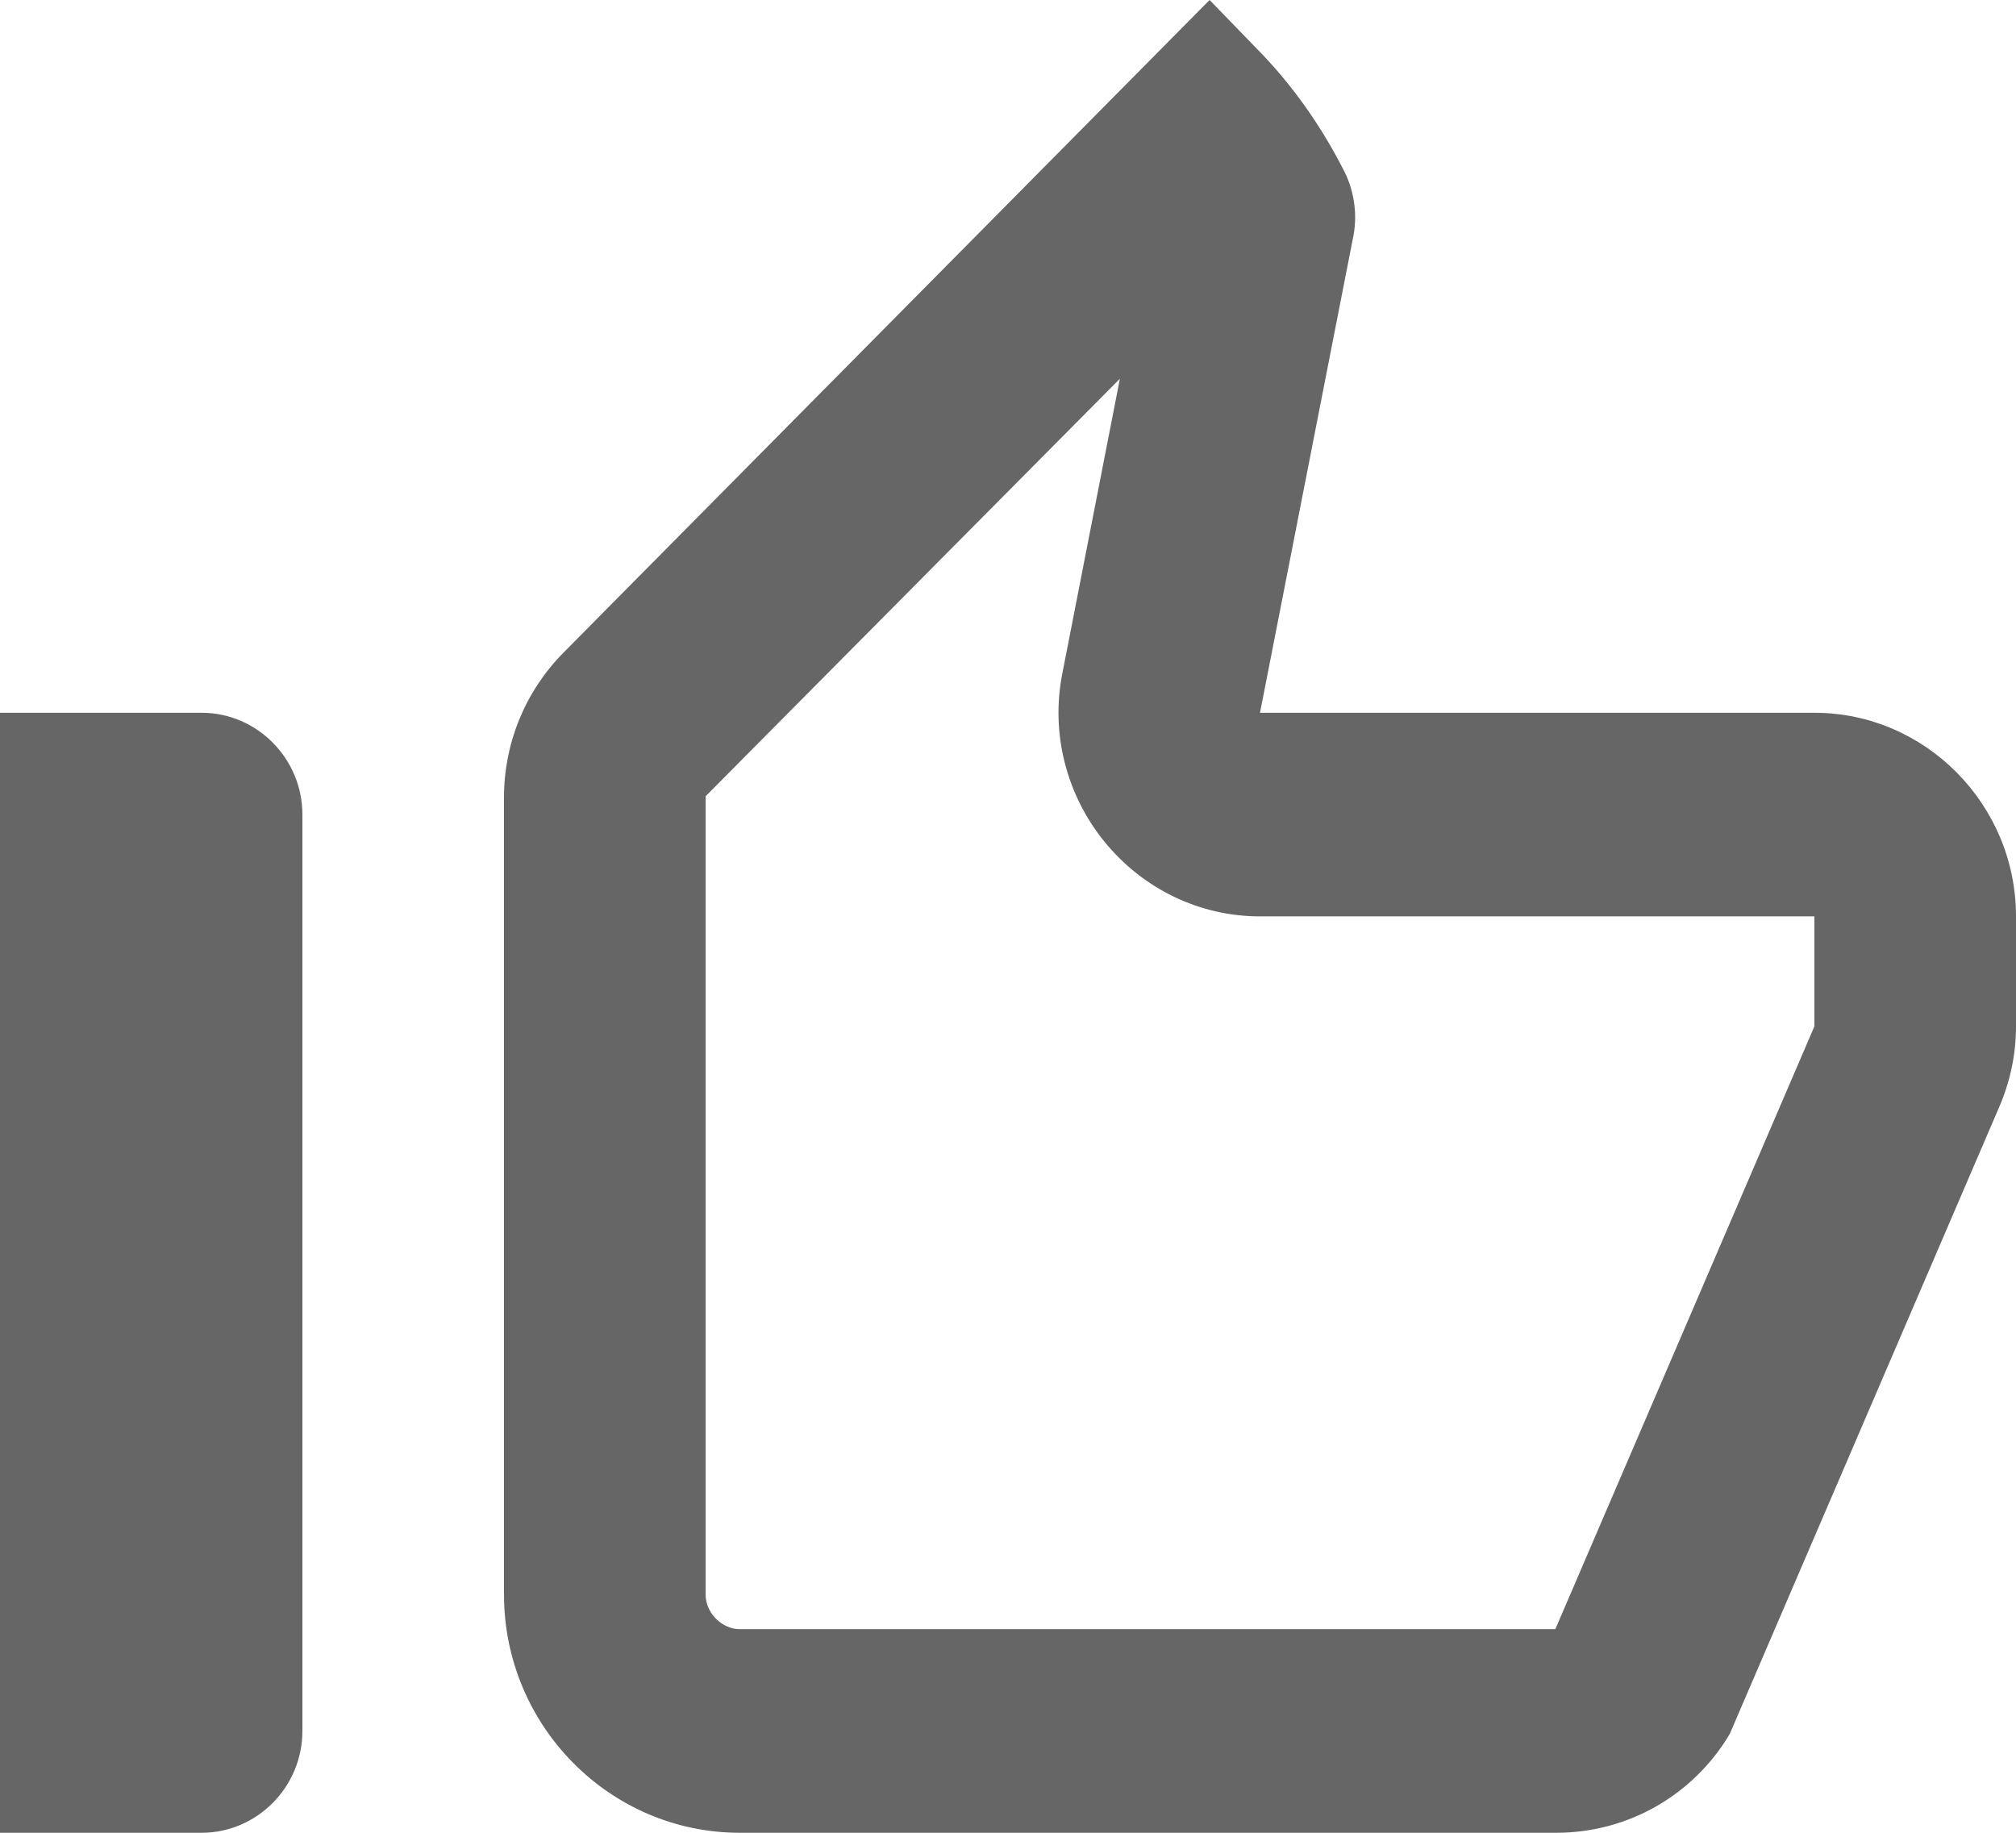
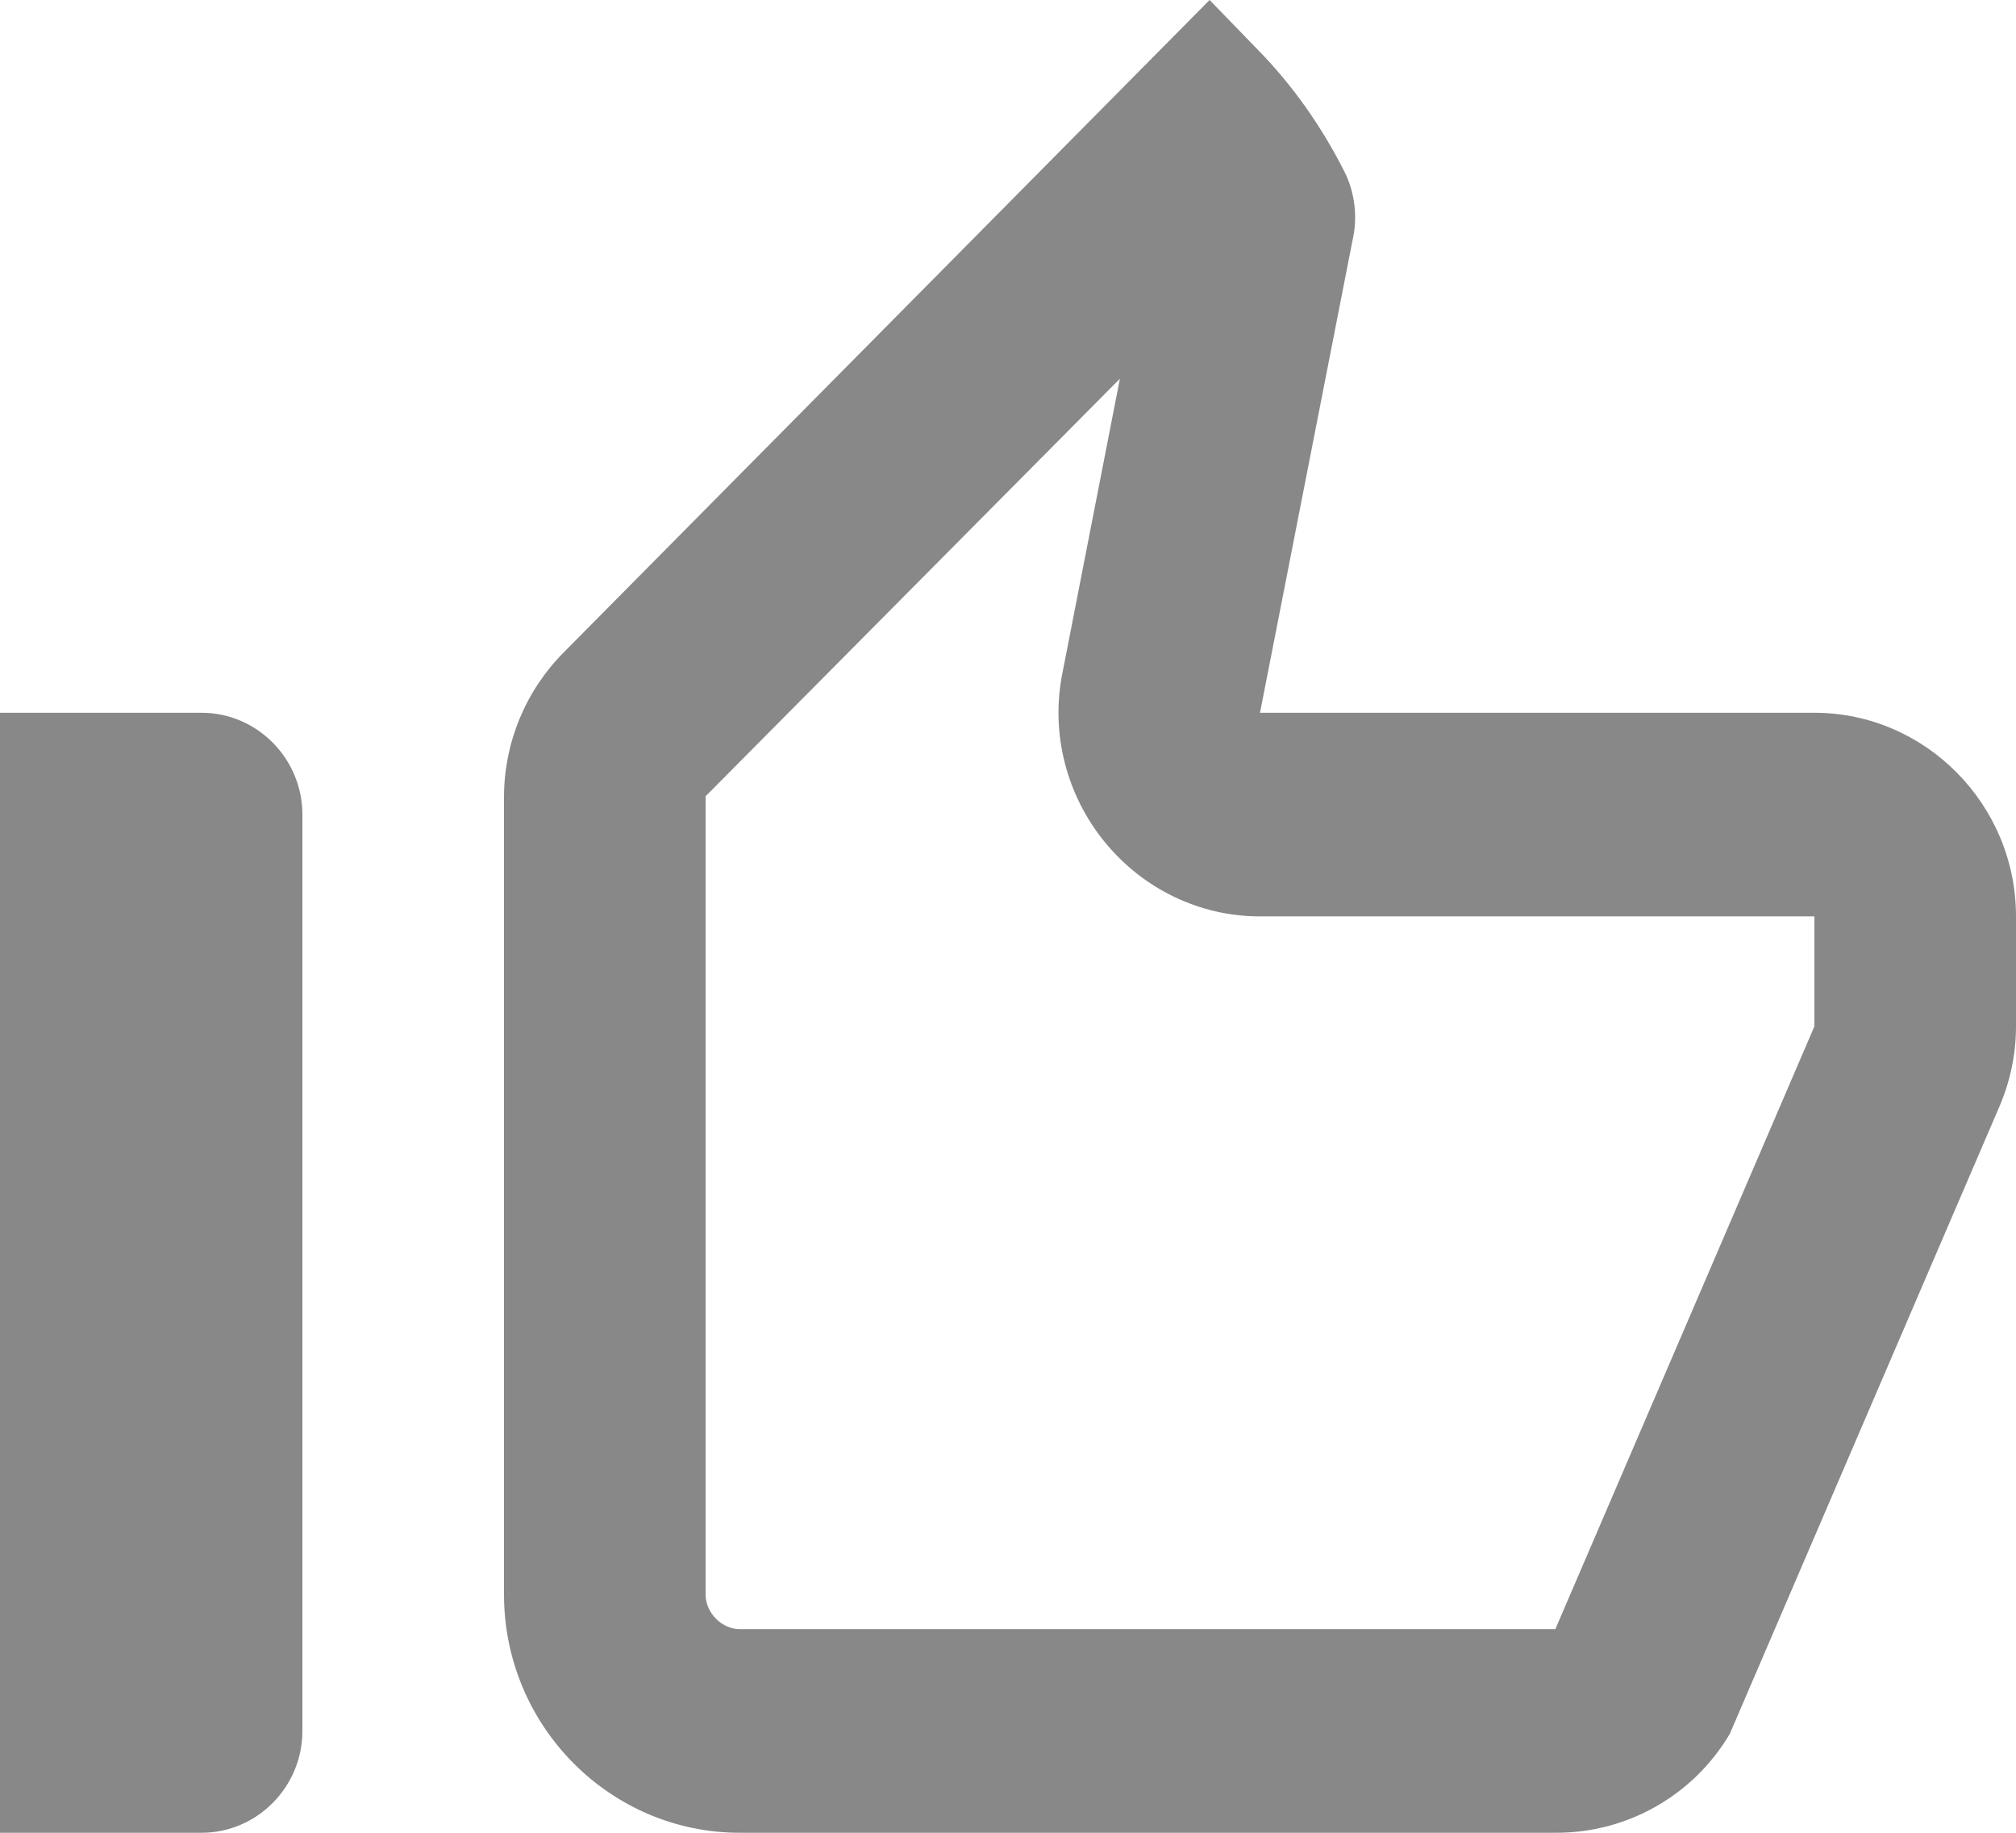
<svg xmlns="http://www.w3.org/2000/svg" width="22" height="20" viewBox="0 0 22 20" fill="none">
-   <path d="M12.221 4.133L11.594 7.344C11.462 8 11.638 8.678 12.056 9.189C12.474 9.7 13.09 10 13.75 10H19.8V11.2L16.973 17.778H8.074C7.876 17.778 7.7 17.6 7.7 17.4V8.689L12.221 4.133ZM13.2 0L6.149 7.122C5.731 7.544 5.5 8.111 5.5 8.7V17.4C5.5 18.833 6.655 20 8.074 20H16.984C17.765 20 18.48 19.589 18.876 18.922L21.813 12.089C21.934 11.811 22 11.511 22 11.2V10C22 8.778 21.01 7.778 19.8 7.778H13.75L14.762 2.611C14.817 2.367 14.784 2.1 14.674 1.878C14.421 1.378 14.102 0.922 13.706 0.522L13.2 0ZM2.2 7.778H0V20H2.2C2.805 20 3.3 19.5 3.3 18.889V8.889C3.3 8.278 2.805 7.778 2.2 7.778Z" fill="#666666" />
+   <path d="M12.221 4.133L11.594 7.344C11.462 8 11.638 8.678 12.056 9.189C12.474 9.7 13.09 10 13.75 10H19.8V11.2L16.973 17.778H8.074C7.876 17.778 7.7 17.6 7.7 17.4V8.689L12.221 4.133ZM13.2 0L6.149 7.122C5.731 7.544 5.5 8.111 5.5 8.7V17.4C5.5 18.833 6.655 20 8.074 20H16.984C17.765 20 18.48 19.589 18.876 18.922L21.813 12.089C21.934 11.811 22 11.511 22 11.2V10C22 8.778 21.01 7.778 19.8 7.778H13.75L14.762 2.611C14.817 2.367 14.784 2.1 14.674 1.878C14.421 1.378 14.102 0.922 13.706 0.522L13.2 0ZM2.2 7.778H0V20H2.2C2.805 20 3.3 19.5 3.3 18.889V8.889C3.3 8.278 2.805 7.778 2.2 7.778Z" fill="#888" />
</svg>
